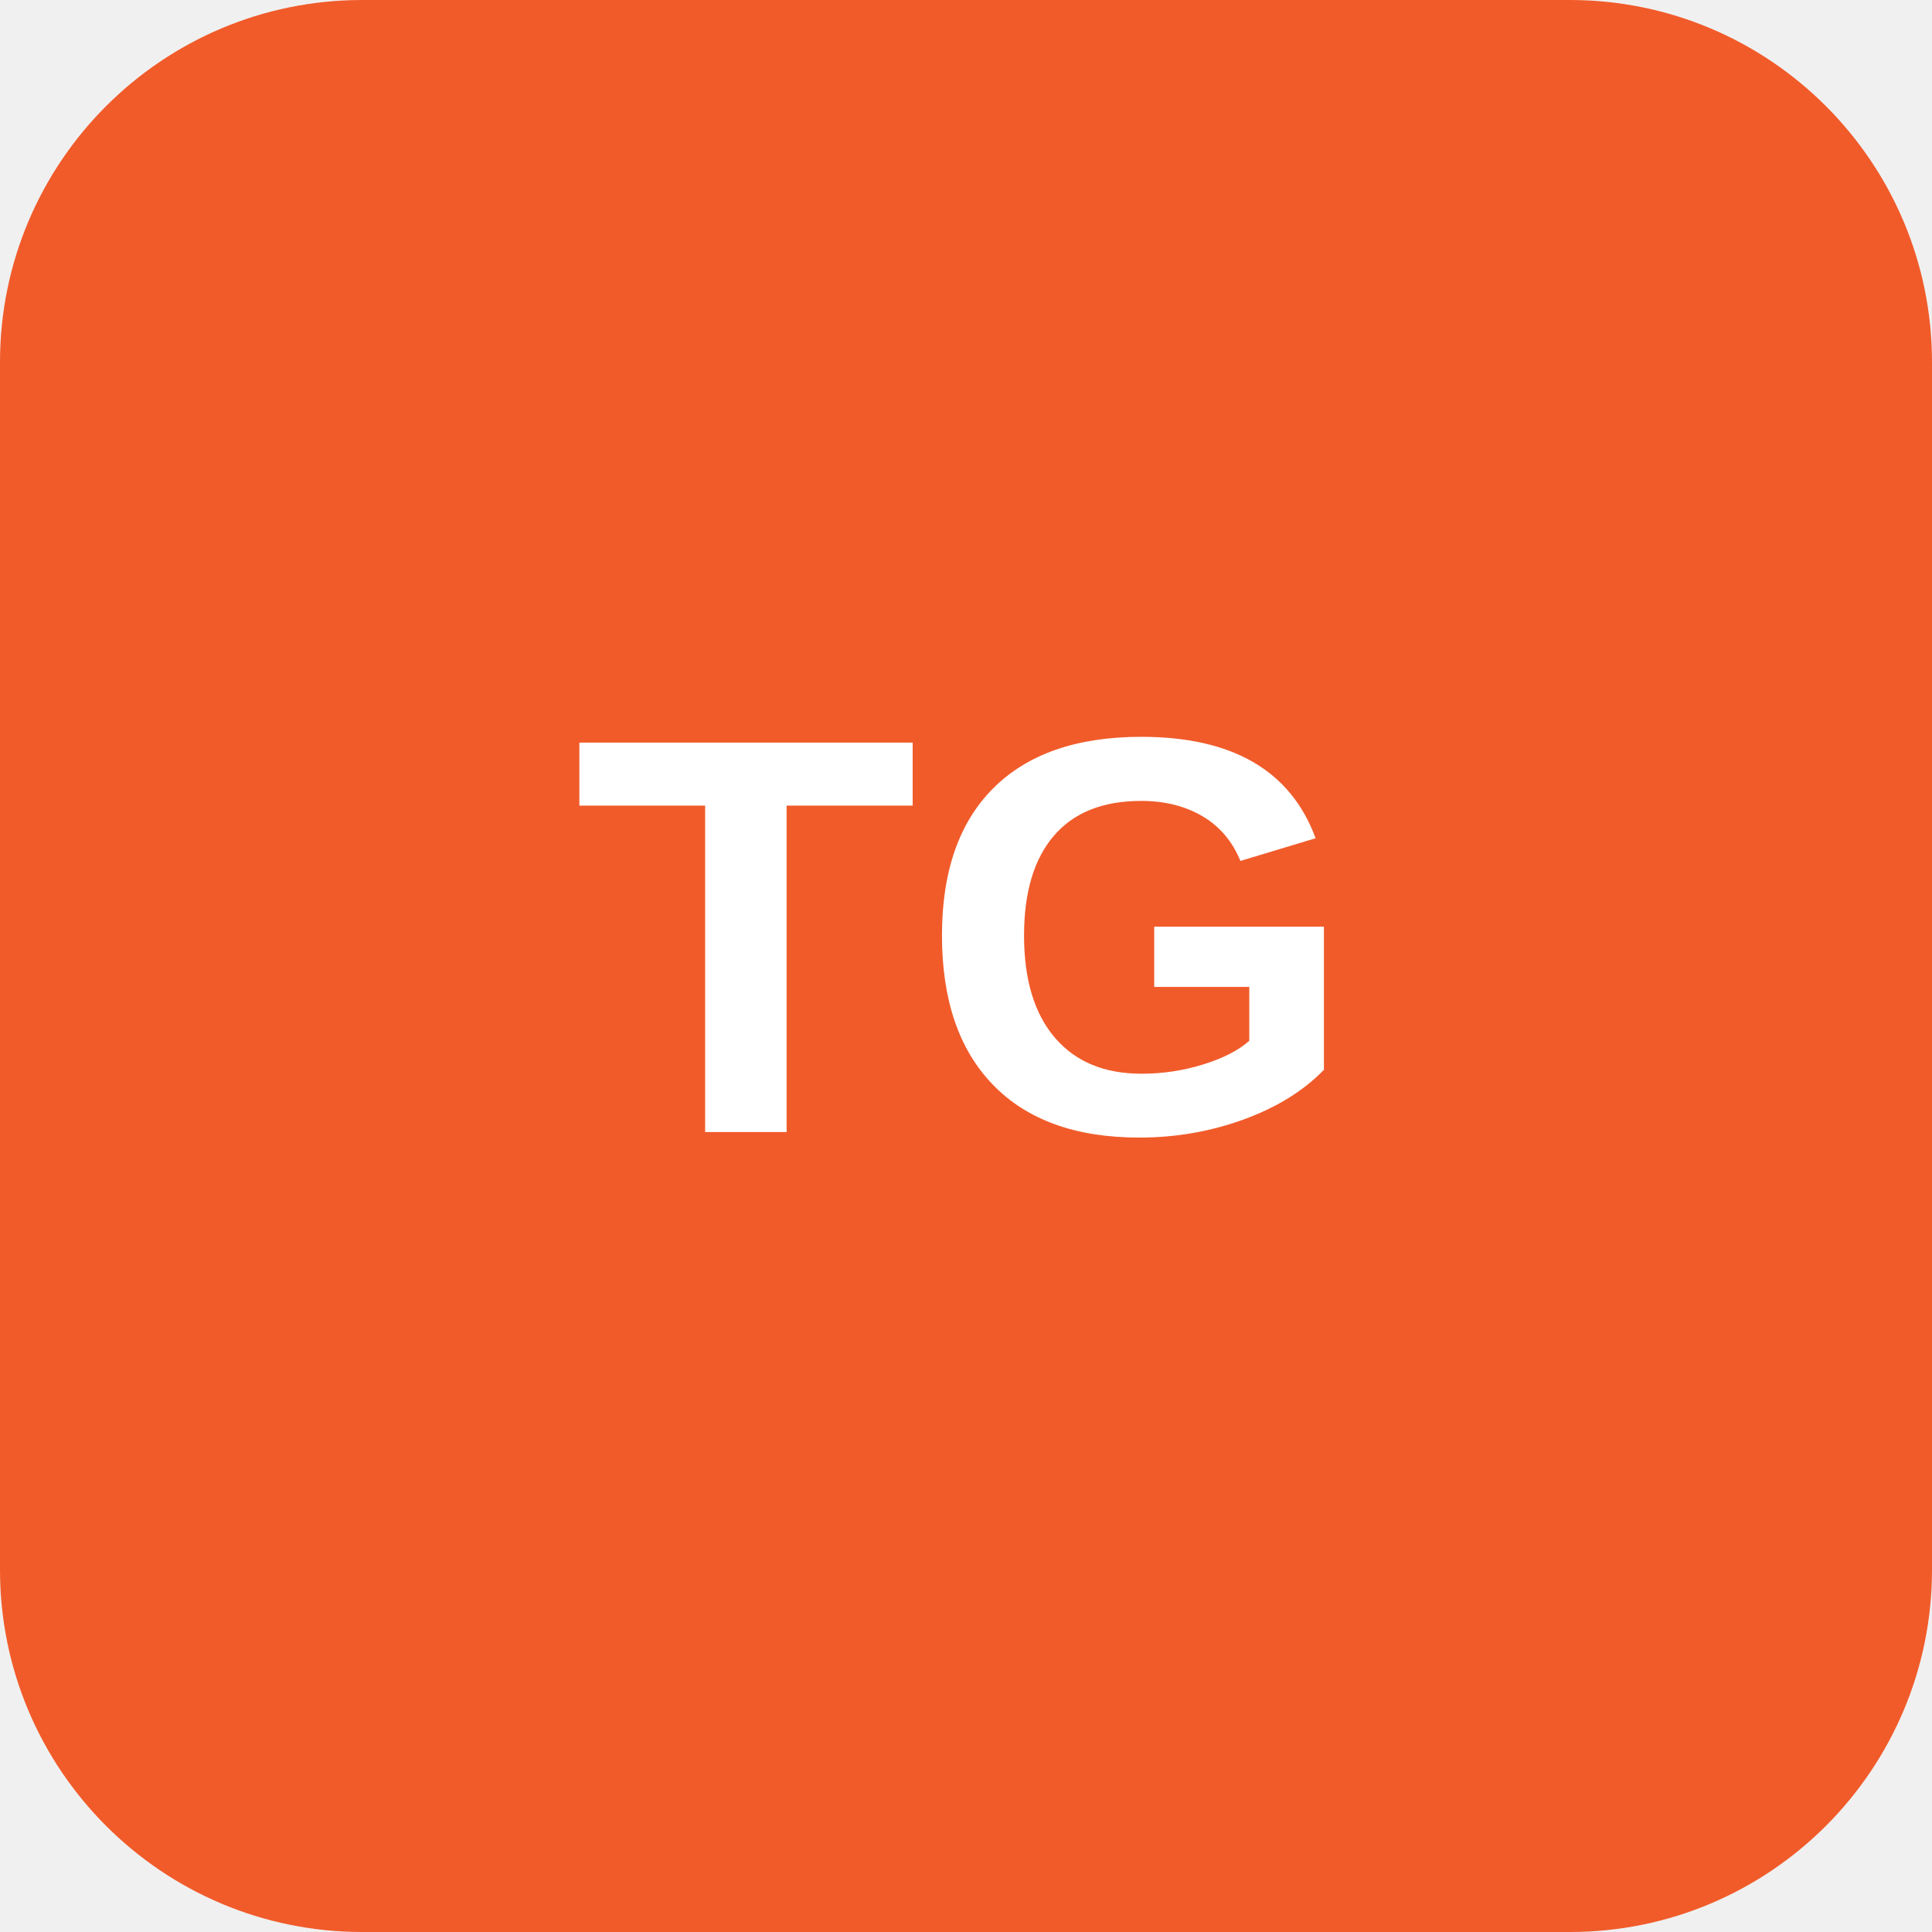
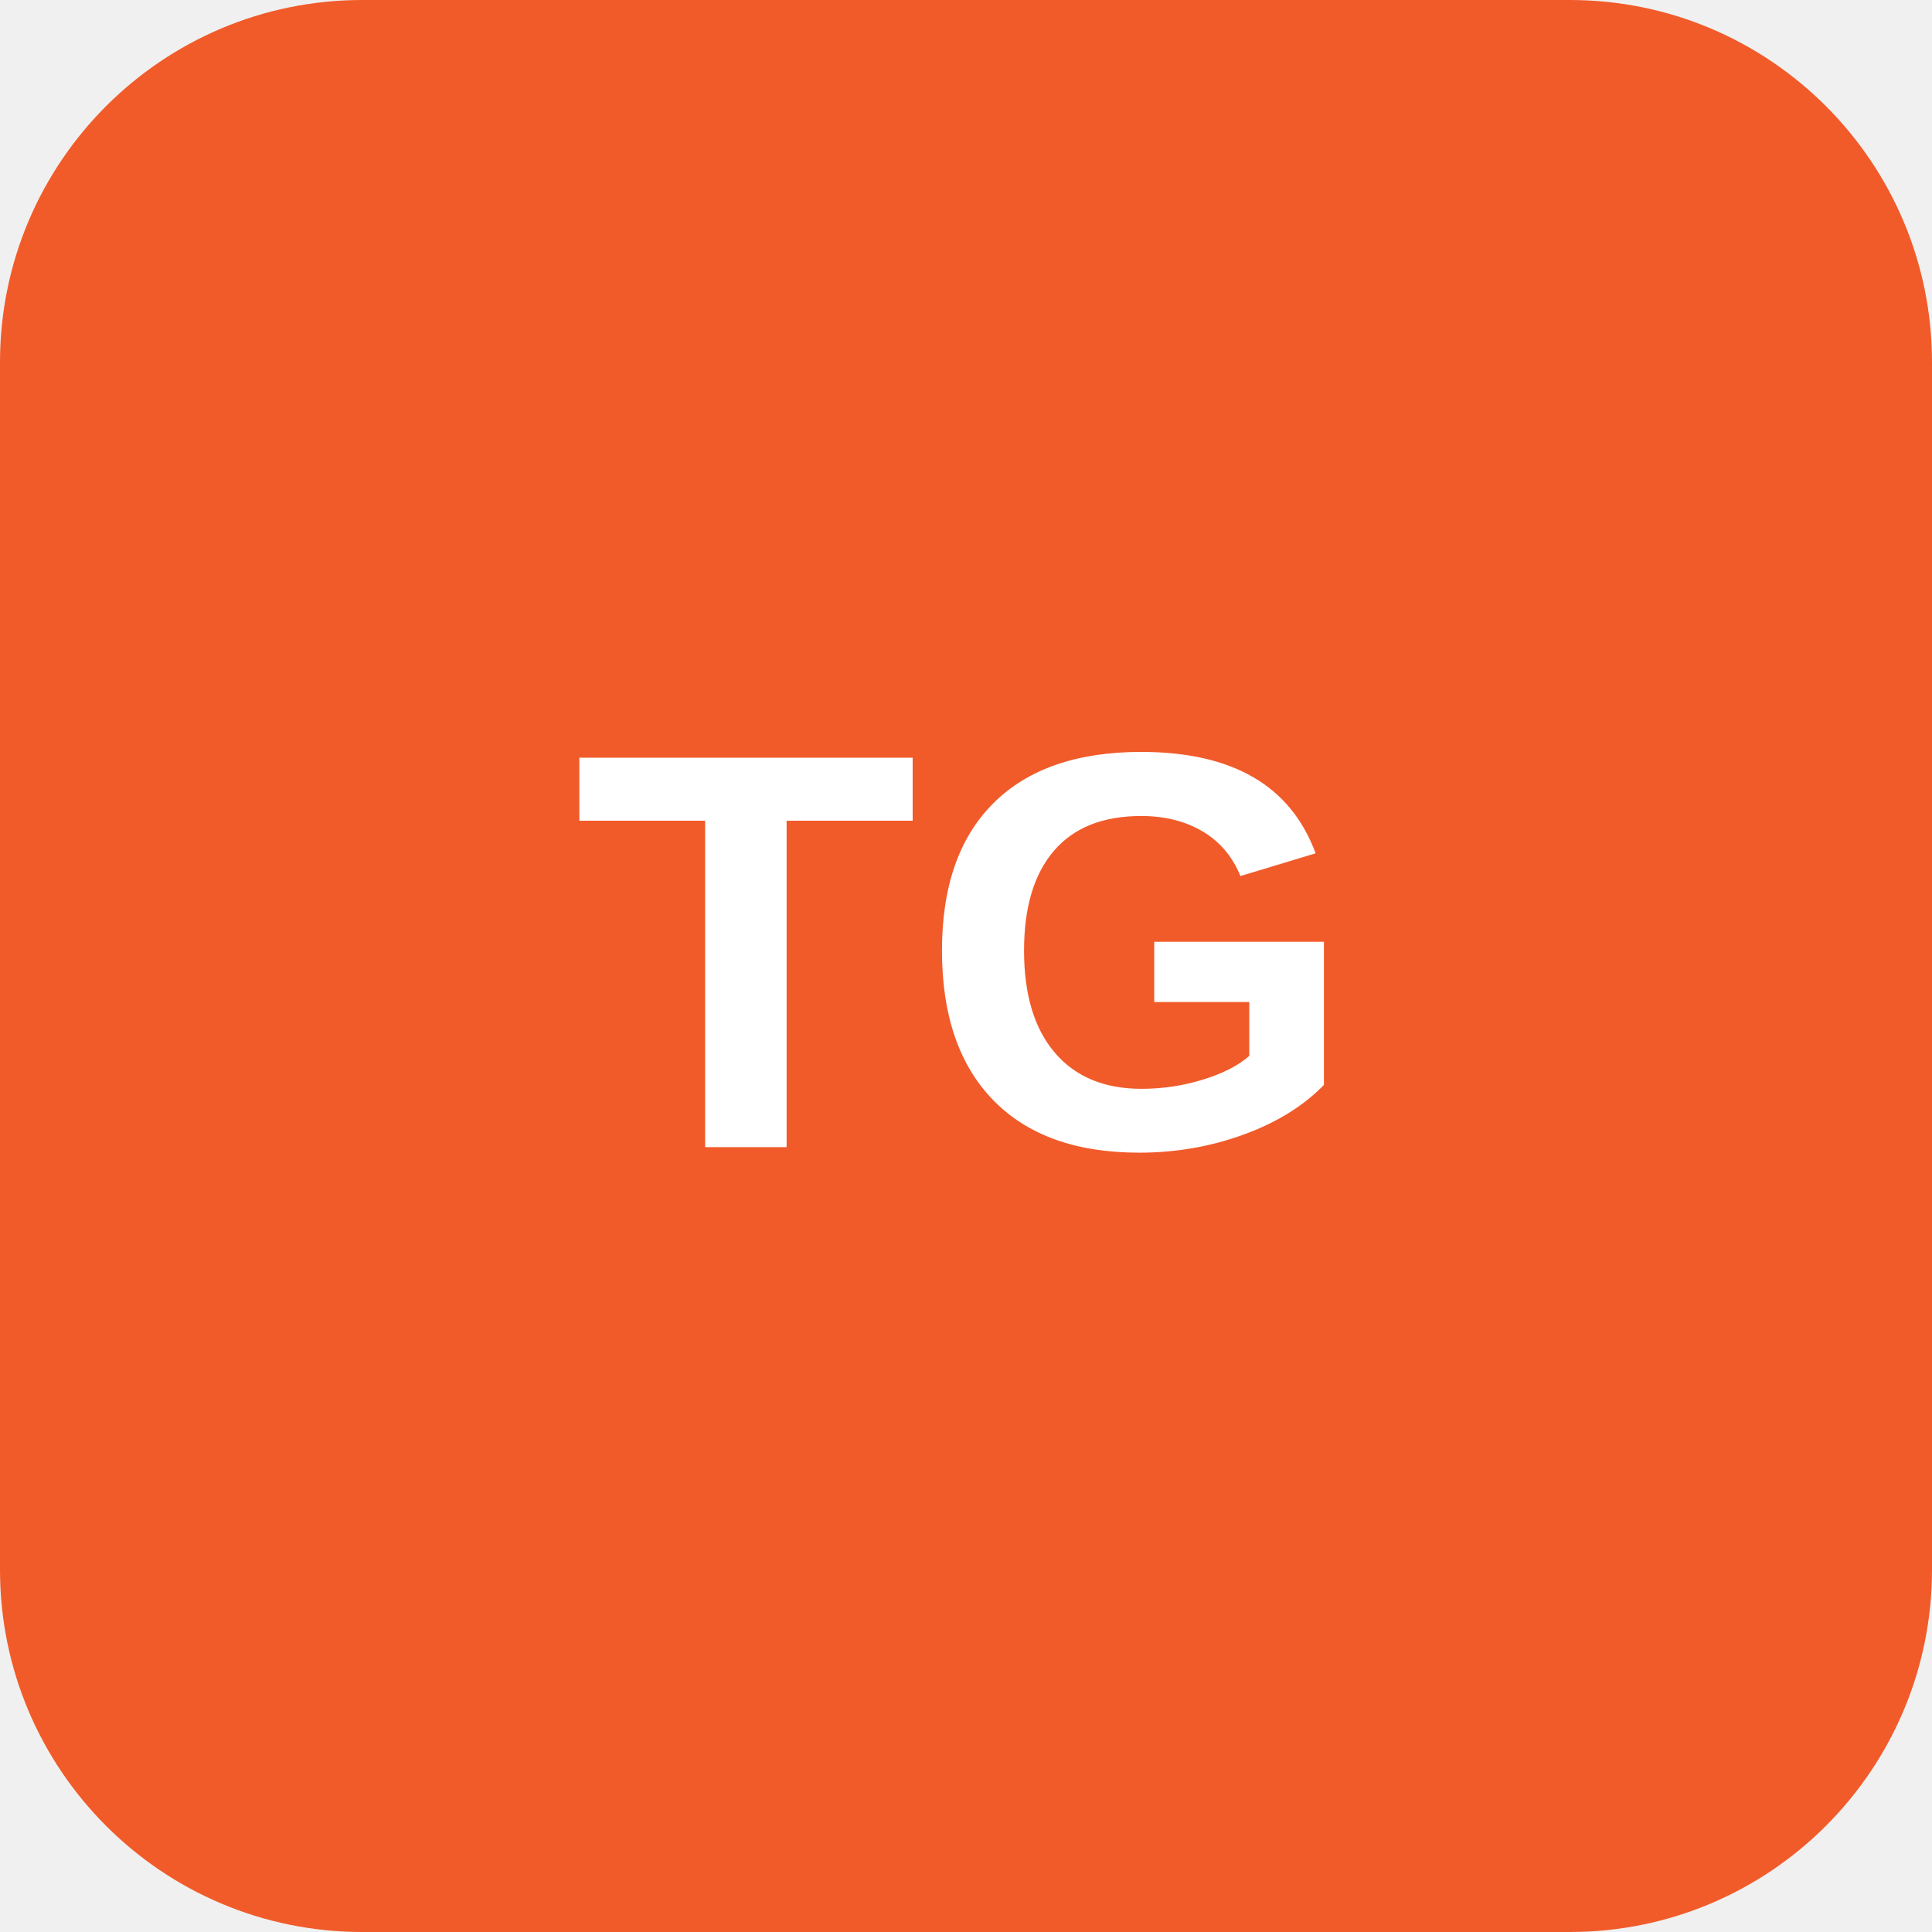
<svg xmlns="http://www.w3.org/2000/svg" viewBox="0 0 512 512">
  <rect width="512" height="512" rx="96" fill="#f15b2a" />
-   <text x="256" y="300" font-family="Arial" font-size="150" font-weight="900" text-anchor="middle" fill="white">TG</text>
+   <text x="256" y="304" text-anchor="middle" font-family="Arial, sans-serif" font-size="150" font-weight="900" fill="white">TG</text>
</svg>
